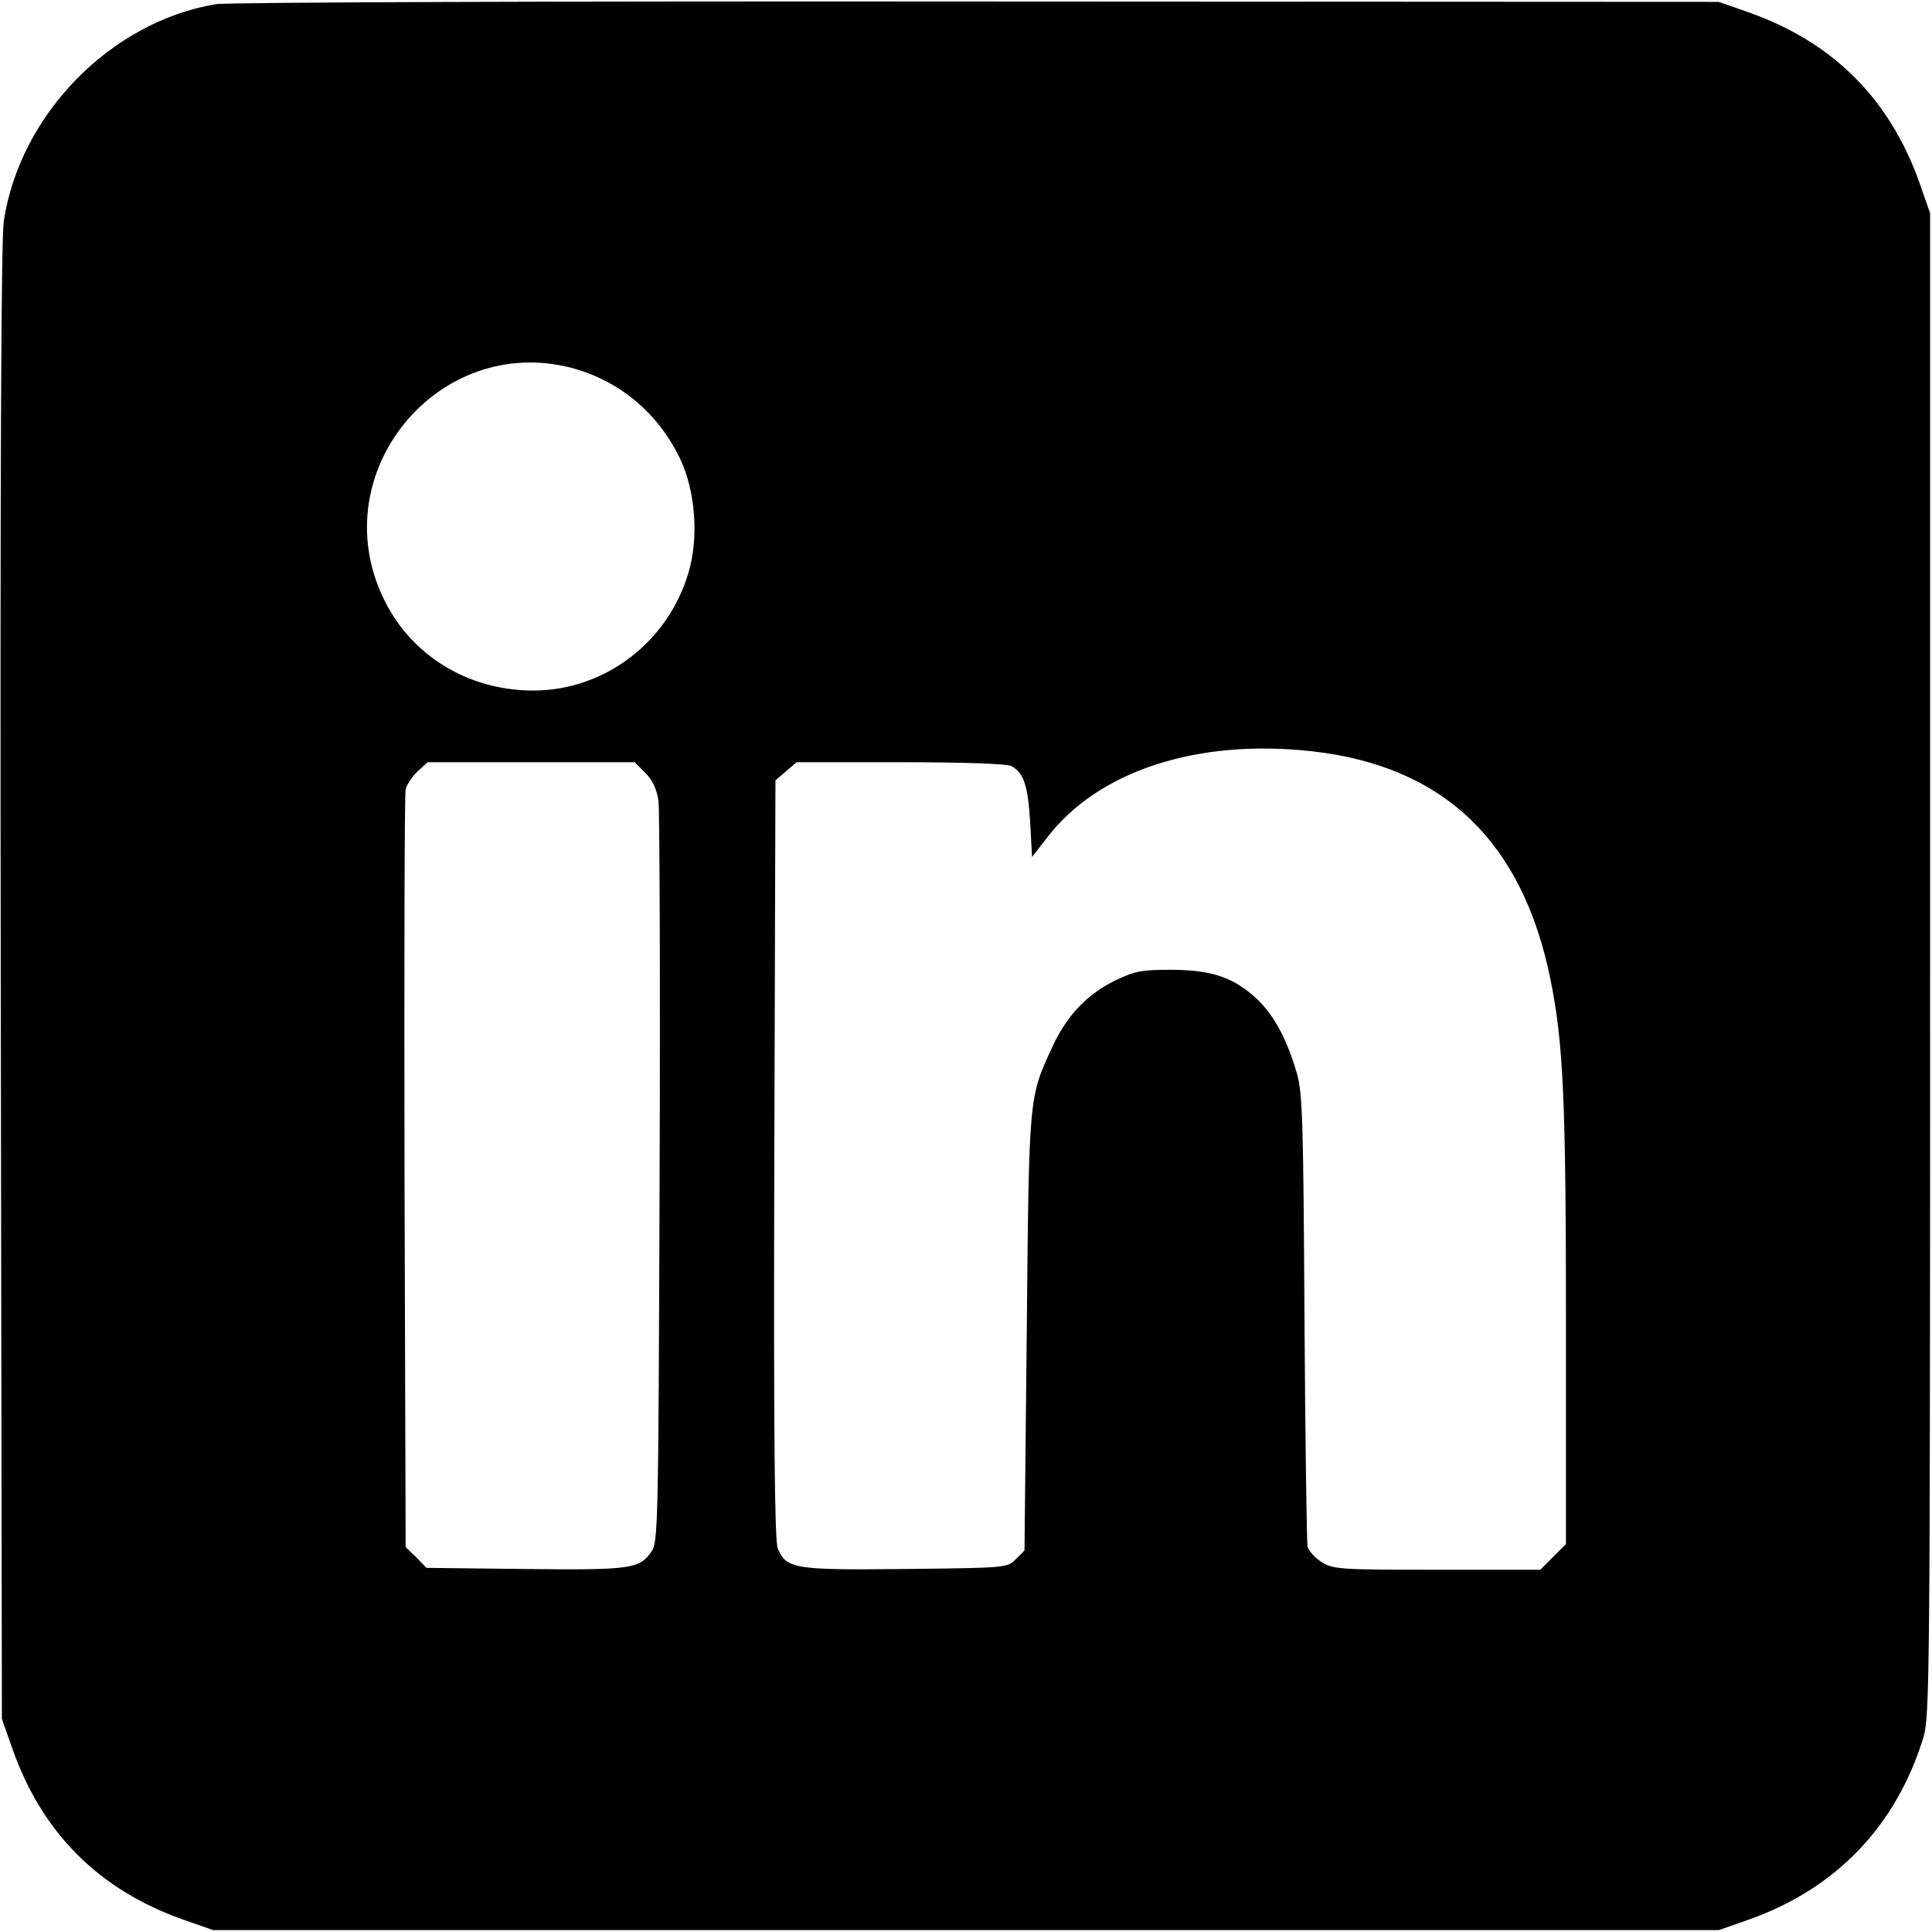
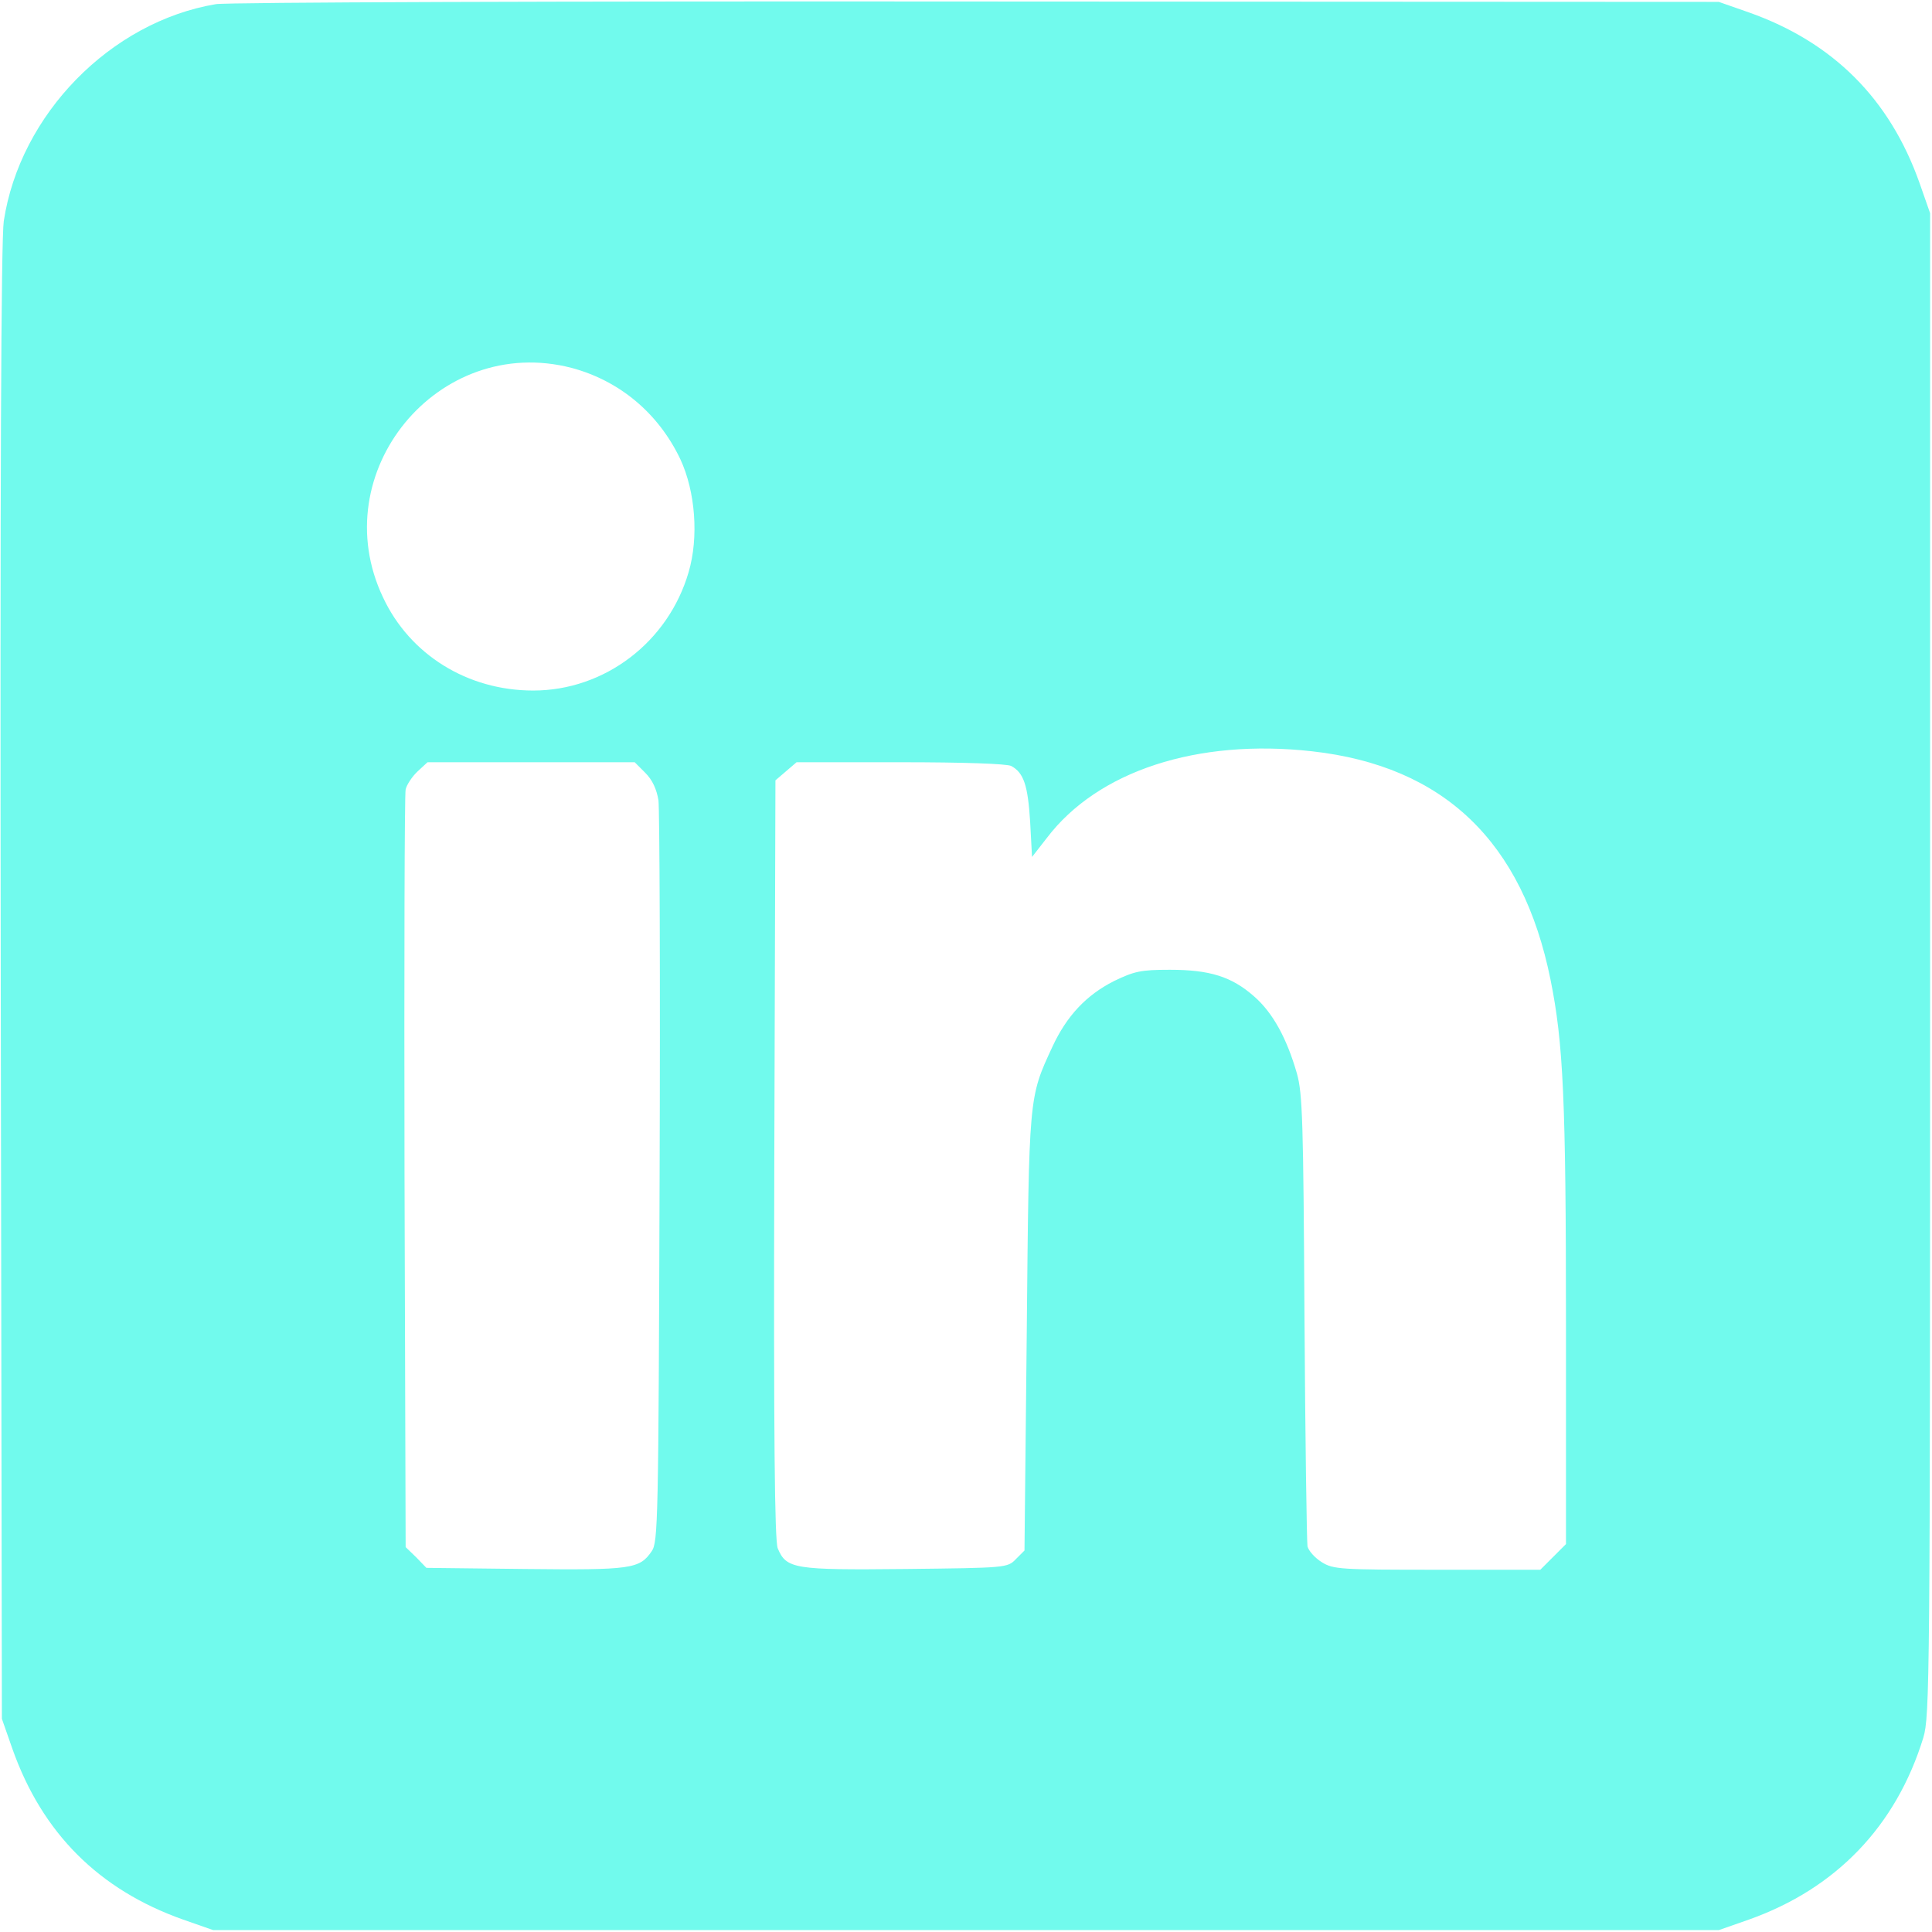
<svg xmlns="http://www.w3.org/2000/svg" version="1.0" width="512pt" height="512pt" viewBox="0 0 512 512" preserveAspectRatio="xMidYMid meet">
-   <g transform="translate(0,512) scale(0.1,-0.1)" fill="#000000" stroke="none">
+   <g transform="translate(0,512) scale(0.1,-0.1)" fill="#71faed" stroke="none">
    <path d="M572 5109 c-279 -47 -519 -292 -562 -575 -7 -47 -10 -687 -8 -2019 l3 -1950 28 -80 c79 -223 229 -373 452 -452 l80 -28 1995 0 1995 0 80 28 c231 82 390 248 462 482 17 57 18 148 18 2050 l0 1990 -28 80 c-79 223 -229 373 -452 452 l-80 28 -1965 1 c-1109 1 -1988 -2 -2018 -7z m943 -964 c127 -34 230 -120 288 -242 40 -86 49 -207 22 -299 -54 -186 -223 -314 -412 -314 -174 0 -327 95 -398 247 -157 331 146 700 500 608z m1962 -1016 c349 -39 558 -239 632 -605 34 -168 41 -319 41 -918 l0 -578 -34 -34 -34 -34 -274 0 c-254 0 -275 1 -305 20 -18 11 -35 30 -38 42 -2 13 -6 286 -8 608 -3 516 -5 592 -20 645 -27 94 -64 161 -113 204 -60 53 -118 71 -224 71 -77 0 -94 -4 -148 -30 -73 -37 -125 -92 -163 -174 -63 -136 -62 -127 -68 -758 l-6 -577 -23 -23 c-22 -23 -27 -23 -292 -26 -296 -3 -316 0 -339 55 -8 21 -11 289 -9 1031 l3 1004 28 24 28 24 275 0 c169 0 283 -4 294 -10 33 -18 44 -51 50 -148 l5 -93 39 50 c135 178 399 264 703 230z m-1767 -57 c19 -19 30 -43 35 -73 3 -24 5 -476 3 -1004 -3 -905 -4 -962 -21 -986 -32 -47 -54 -50 -335 -47 l-262 3 -27 28 -28 27 -3 993 c-1 545 0 1003 3 1015 3 13 18 35 32 48 l26 24 274 0 275 0 28 -28z" />
  </g>
</svg>
